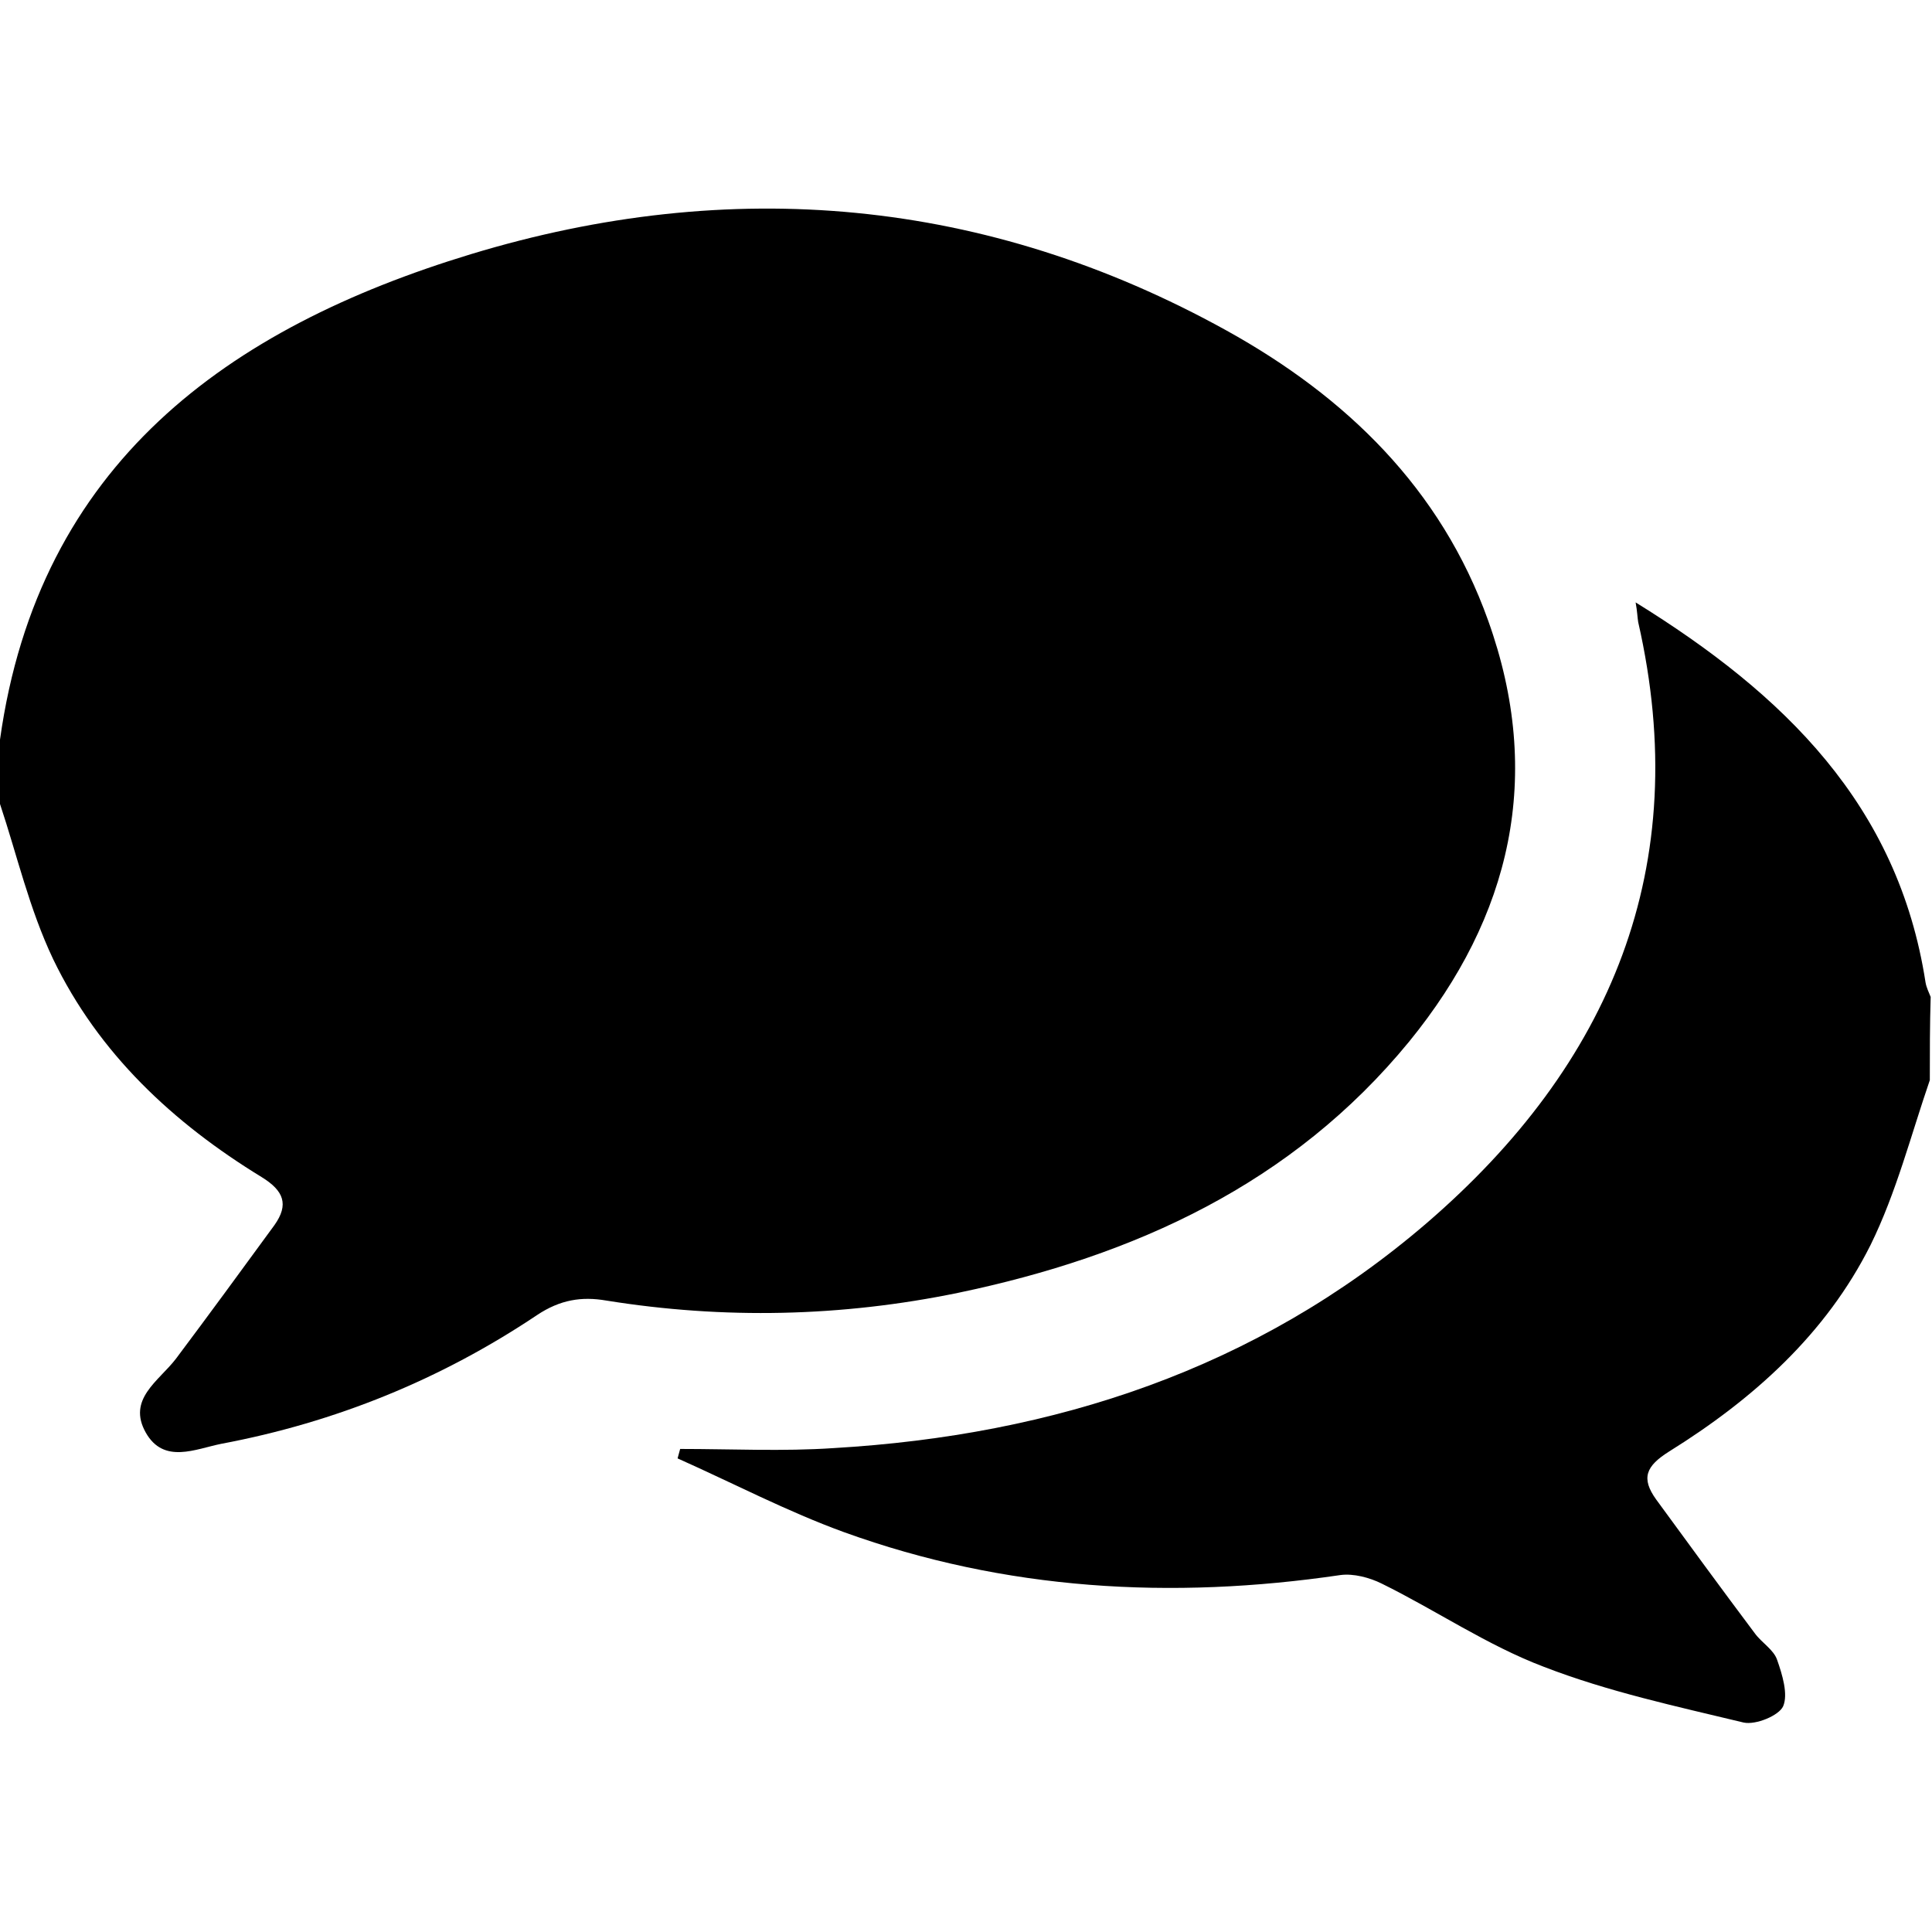
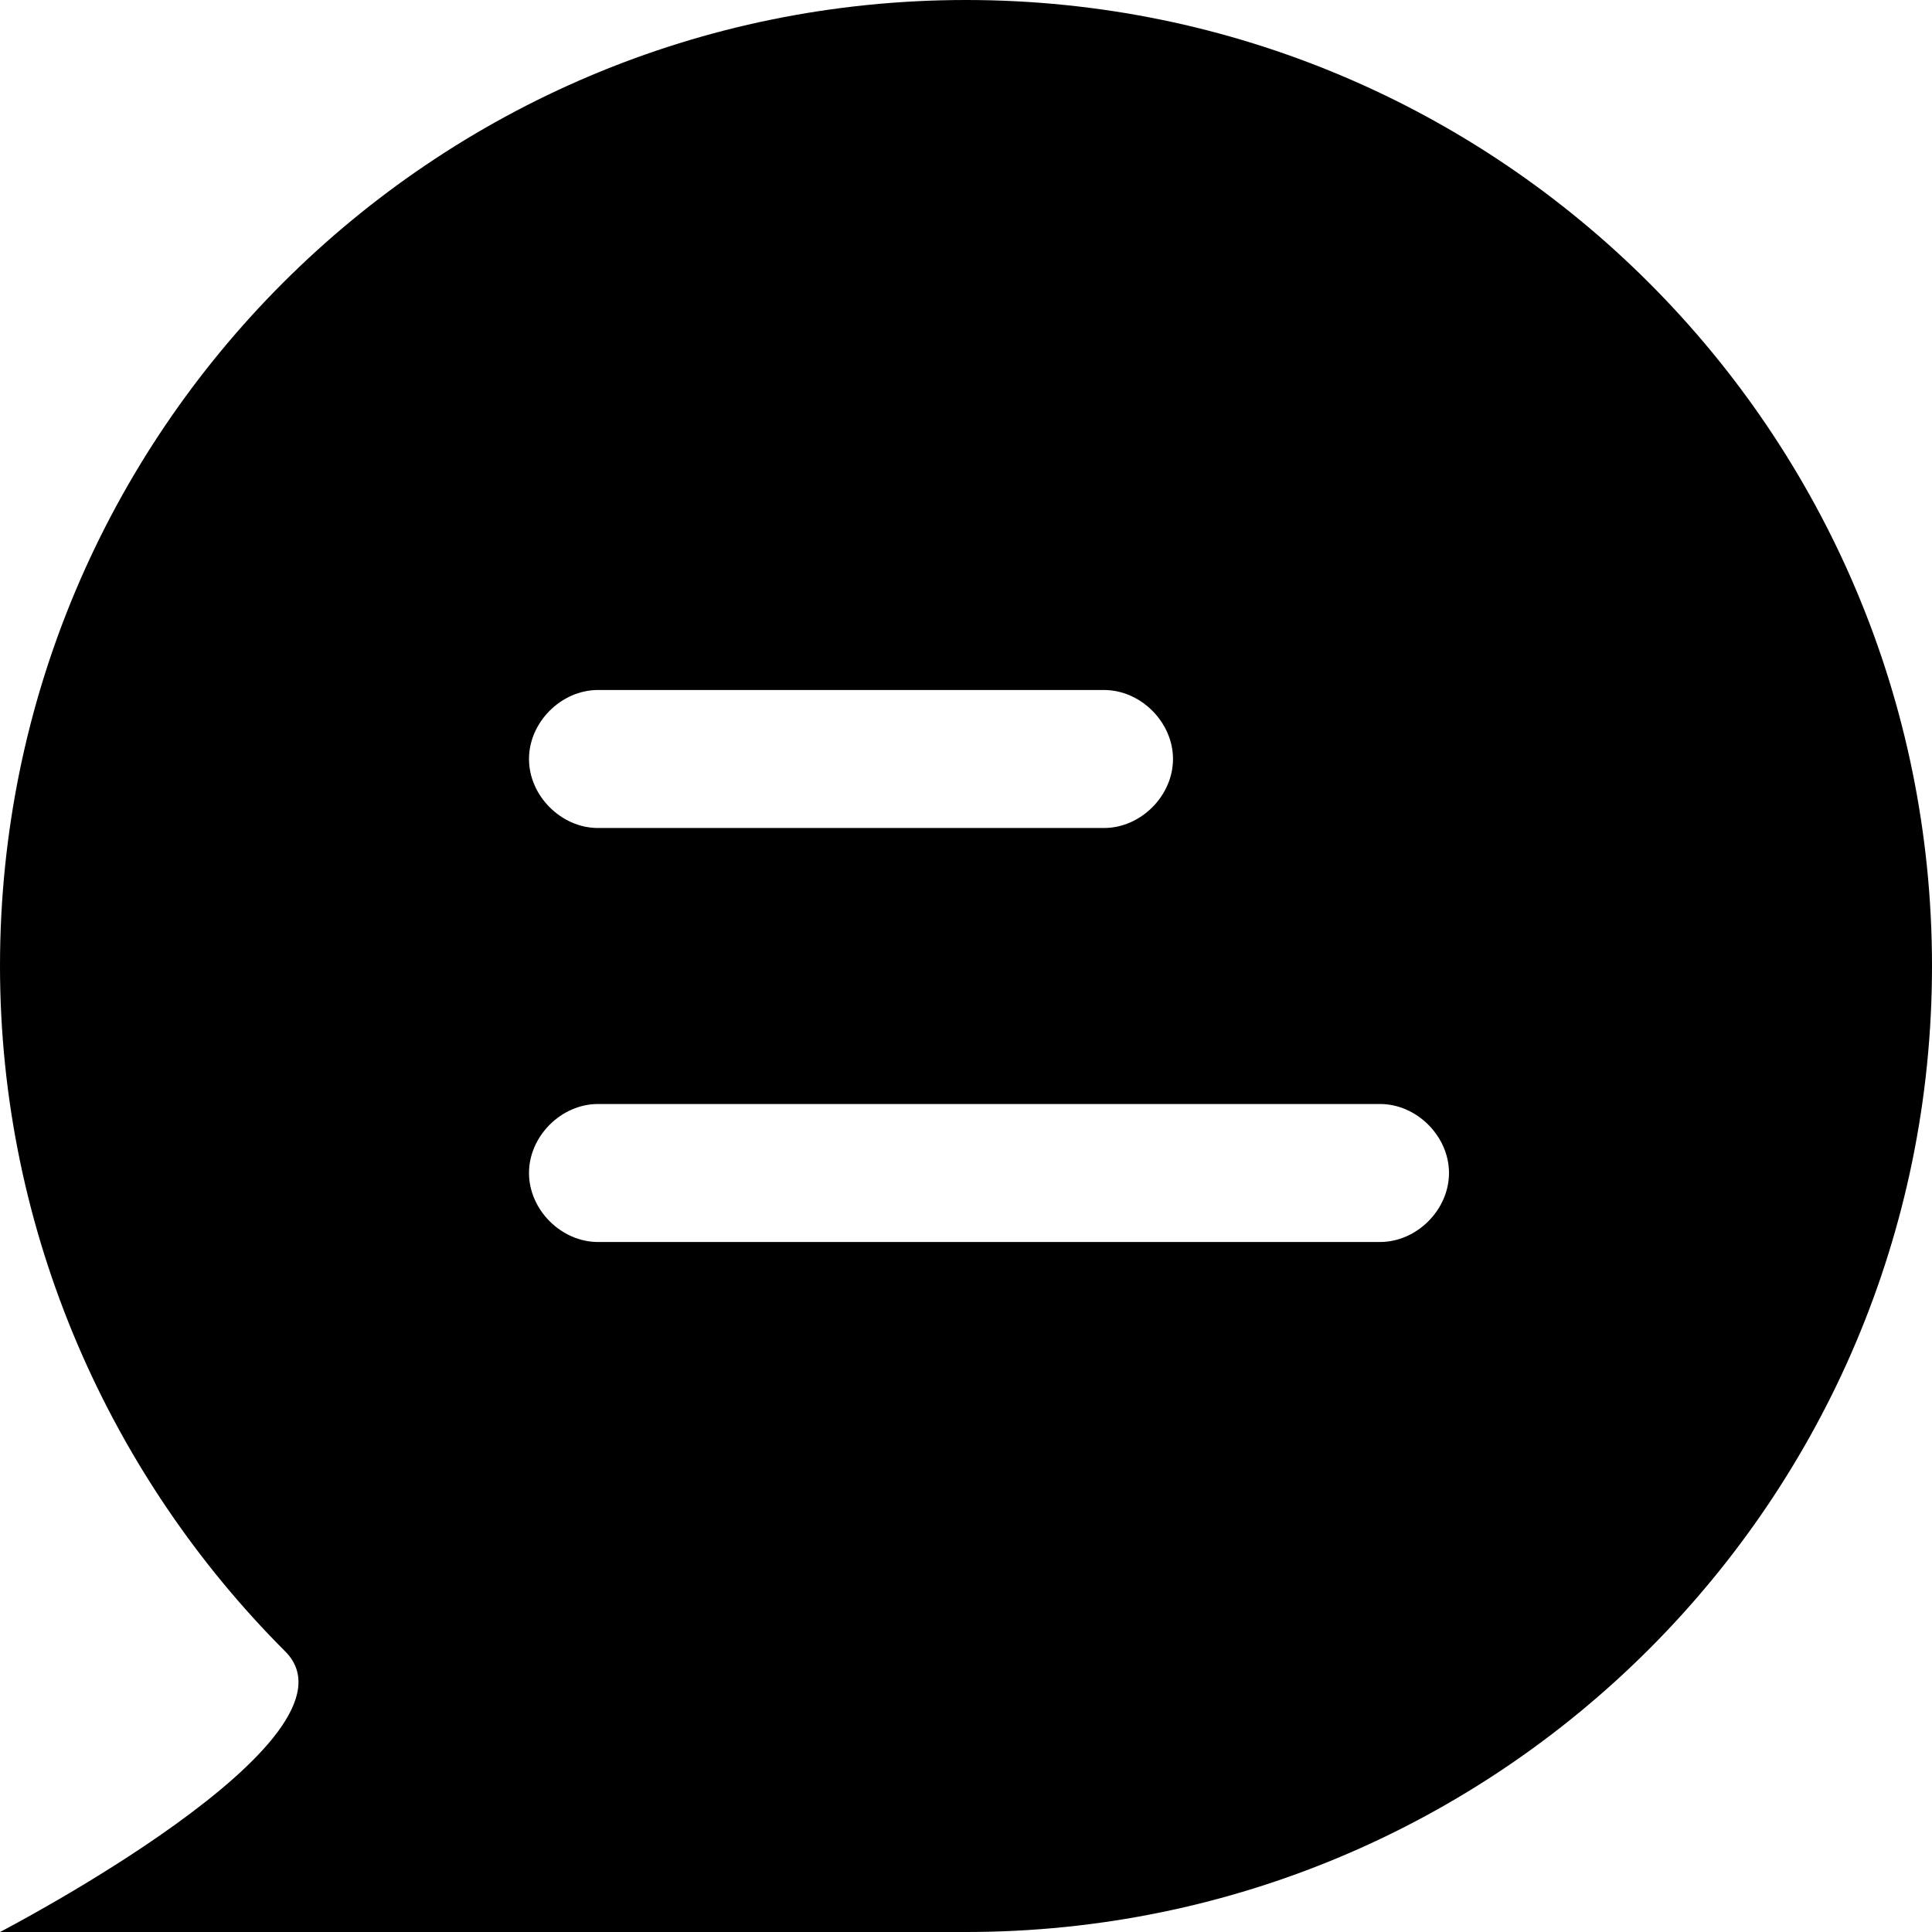
- <svg xmlns="http://www.w3.org/2000/svg" t="1710211657690" class="icon" viewBox="0 0 1306 1024" version="1.1" p-id="34129" width="128" height="128">
-   <path d="M0 358.983c26.09-186.692 154.224-278.298 318.304-328.16 175.676-53.341 348.453-38.266 510.793 51.601 80.591 44.644 144.947 106.681 176.835 195.968 37.686 104.942 15.654 200.027-53.341 284.676-78.851 96.245-185.532 144.947-304.969 169.878-78.851 16.234-158.282 17.973-237.713 5.218-16.814-2.899-31.309-0.58-46.963 9.856-64.936 43.484-136.25 72.474-213.362 86.968-17.394 3.479-38.846 13.915-51.021-7.537-12.755-22.612 8.697-34.787 20.293-49.862 22.612-30.149 44.644-60.298 66.676-90.447 9.856-13.915 6.378-23.192-8.697-32.468-59.718-36.527-110.16-83.49-140.889-147.266C19.713 473.201 11.596 437.254 0 402.467 0 387.972 0 373.478 0 358.983z" p-id="34130" />
-   <path d="M1304.524 589.159c-12.755 37.106-22.612 75.952-40.005 111.319-30.149 60.298-79.431 104.362-136.25 139.729-15.654 9.856-19.133 17.973-8.697 32.468 22.032 30.149 44.064 60.298 66.676 90.447 4.638 6.378 12.755 11.016 15.074 17.973 3.479 9.856 7.537 23.192 4.059 31.309-2.899 6.378-18.553 12.755-26.67 11.016-45.803-11.016-91.607-20.872-135.091-37.686-38.266-14.495-73.053-38.266-109.58-56.239-8.117-4.059-19.133-6.957-27.83-5.798-114.218 16.814-226.697 10.436-335.697-28.989-38.266-13.915-74.793-33.048-112.479-49.862 0.58-2.319 1.16-4.059 1.739-6.378 34.787 0 69.575 1.739 103.782-0.58 149.006-8.697 285.836-53.341 400.634-151.905 124.654-107.261 180.894-241.192 143.208-406.432-0.58-3.479-0.58-6.957-1.739-13.335 100.303 62.037 177.415 136.83 195.968 256.846 0.58 3.479 2.319 6.957 3.479 9.856C1304.524 551.473 1304.524 570.606 1304.524 589.159z" p-id="34131" />
+ <svg xmlns="http://www.w3.org/2000/svg" t="1726820097405" class="icon" viewBox="0 0 1024 1024" version="1.1" p-id="21359" width="200" height="200">
+   <path d="M512 0C229.181 0 0 229.181 0 512c0 141.41 58.514 270.629 151.162 363.276C197.486 921.6 0 1024 0 1024h512c282.819 0 512-229.181 512-512S794.819 0 512 0z m-195.048 365.714h268.19c19.505 0 36.571 17.067 36.571 36.571S604.648 438.857 585.143 438.857H316.952c-19.505 0-36.571-17.067-36.571-36.571S297.448 365.714 316.952 365.714z m414.476 292.571H316.952c-19.505 0-36.571-17.067-36.571-36.571S297.448 585.143 316.952 585.143h414.476c19.505 0 36.571 17.067 36.571 36.571S750.933 658.286 731.429 658.286z" p-id="21360" />
</svg>
